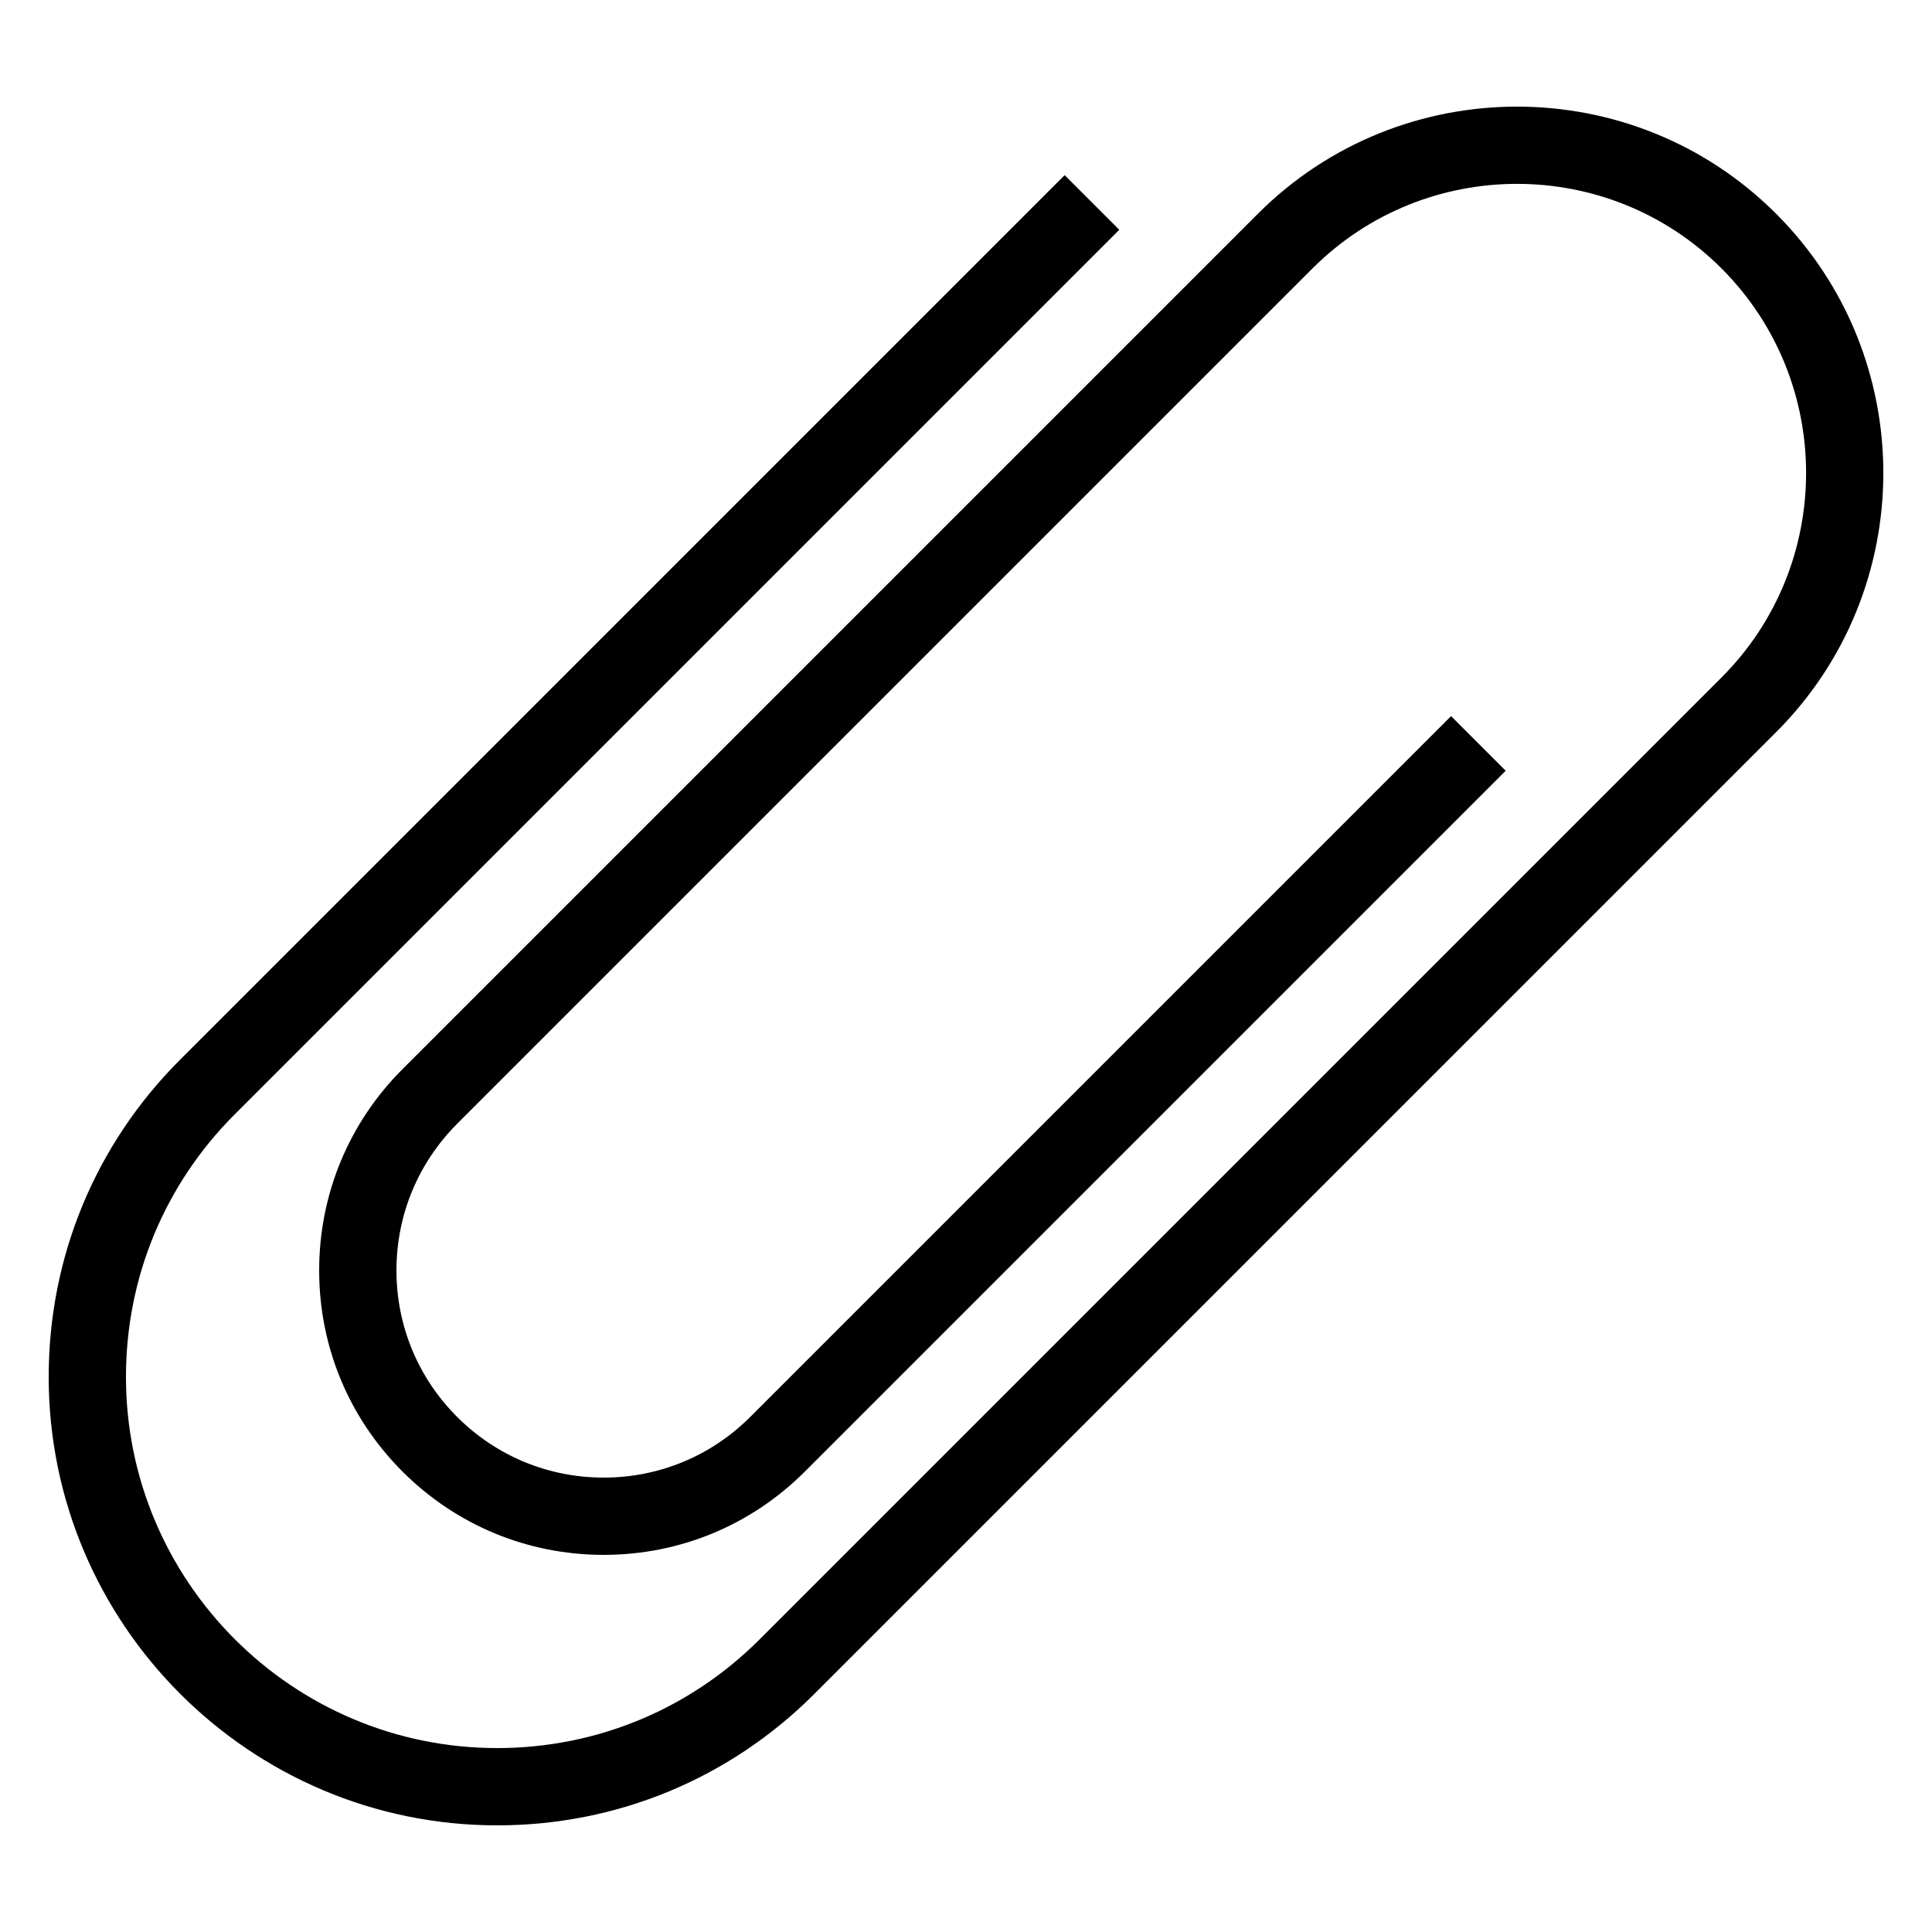
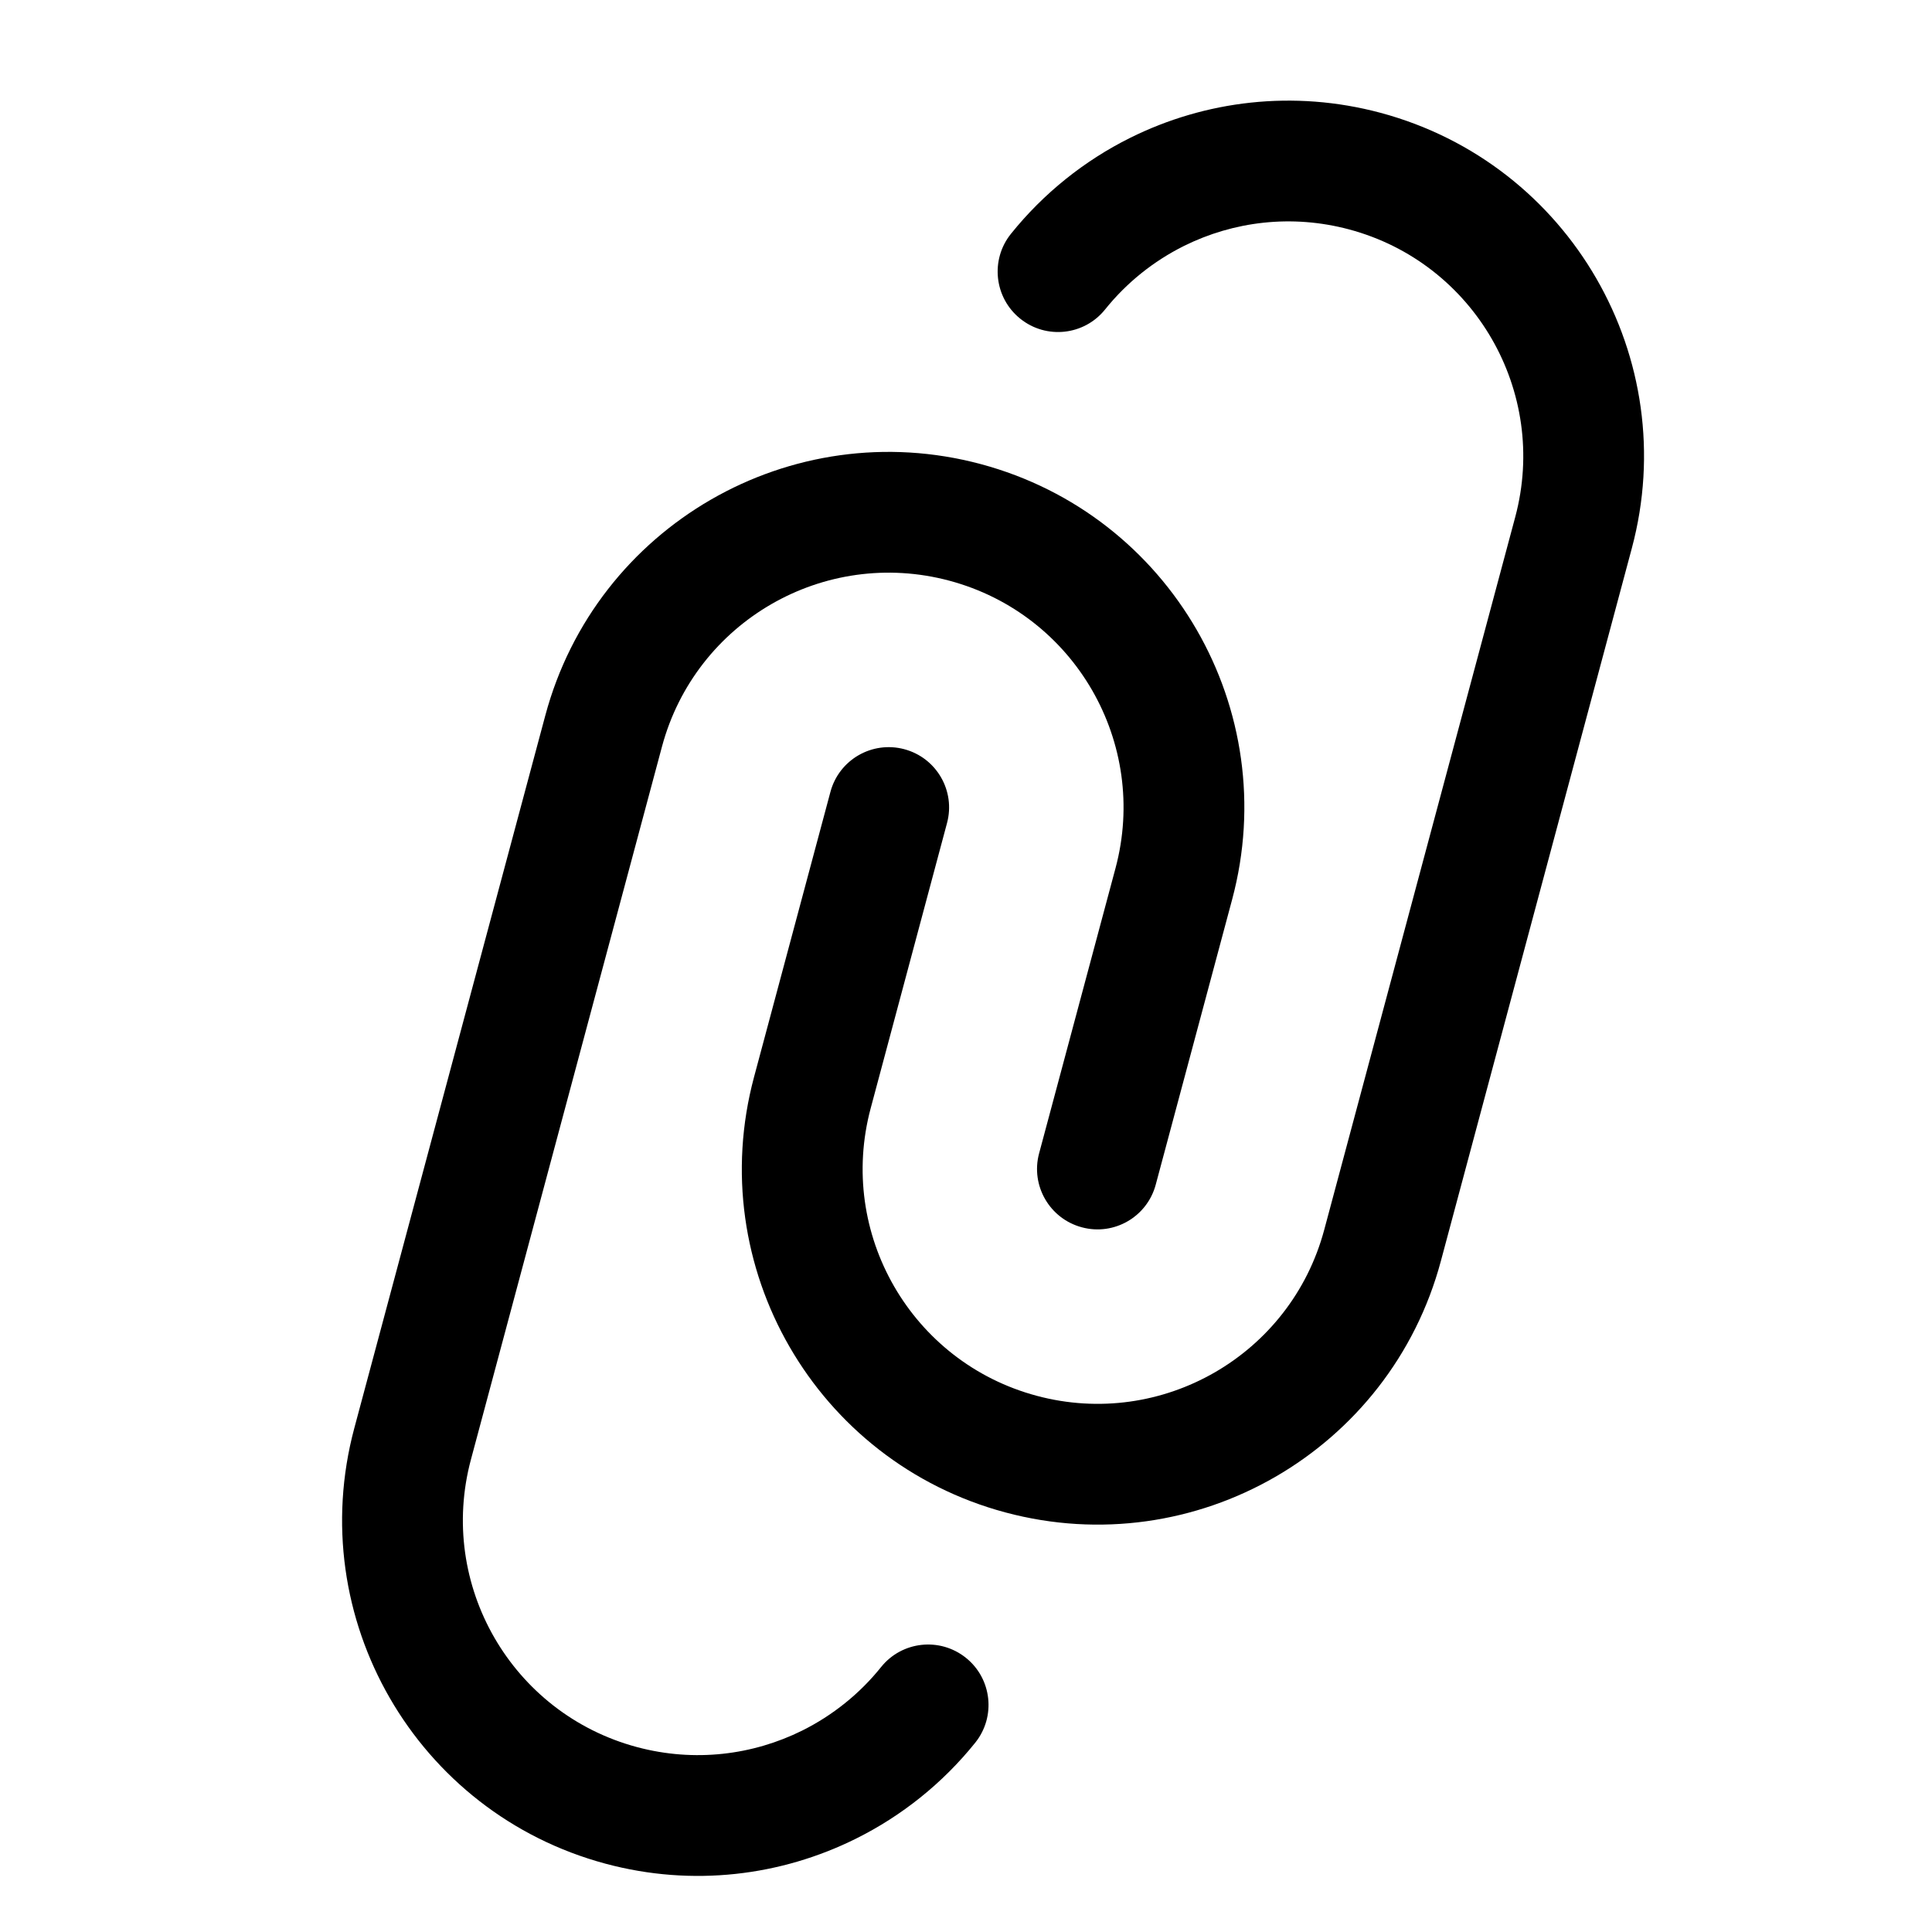
- <svg xmlns="http://www.w3.org/2000/svg" version="1.1" id="Layer_1" x="0px" y="0px" viewBox="0 0 50 50" style="enable-background:new 0 0 50 50;" xml:space="preserve">
-   <g id="Layer_1_1_">
-     <path d="M12.866,47.24c3.1,0,6.015-1.207,8.207-3.399l24.894-24.894c3.698-3.698,3.698-9.716,0-13.414   c-3.697-3.698-9.717-3.698-13.414,0L10.418,27.668c-1.391,1.391-2.157,3.241-2.158,5.208s0.765,3.816,2.156,5.207   s3.24,2.157,5.208,2.157c1.967,0,3.816-0.766,5.207-2.157l18.136-18.136l-1.414-1.414L19.417,36.669   c-1.013,1.013-2.36,1.571-3.795,1.571c-1.433,0-2.779-0.558-3.792-1.571s-1.57-2.36-1.57-3.792c0.001-1.434,0.56-2.781,1.572-3.795   L33.967,6.947c2.918-2.918,7.668-2.918,10.586,0s2.918,7.667,0,10.586L19.659,42.427c-1.814,1.814-4.228,2.813-6.793,2.813   c-5.297,0-9.606-4.31-9.606-9.606c0-2.566,0.999-4.979,2.813-6.793L28.967,5.947l-1.414-1.414L4.659,27.427   c-2.192,2.191-3.399,5.106-3.399,8.207C1.26,42.033,6.467,47.24,12.866,47.24z" />
-   </g>
+ <svg xmlns="http://www.w3.org/2000/svg" width="24" height="24" viewBox="0 0 24 24" fill="none">
+   <path d="M14.708 3.055C15.323 2.75 16.045 2.659 16.76 2.85C18.316 3.267 19.239 4.867 18.823 6.422L16.45 15.277C16.033 16.833 14.434 17.756 12.878 17.339C11.322 16.922 10.399 15.323 10.816 13.767L11.764 10.225C11.872 9.825 11.634 9.414 11.234 9.307C10.834 9.2 10.423 9.437 10.316 9.837L9.367 13.379C8.735 15.735 10.134 18.157 12.49 18.788C14.846 19.419 17.268 18.021 17.899 15.665L20.271 6.811C20.903 4.455 19.505 2.033 17.148 1.401C16.067 1.112 14.97 1.25 14.04 1.712C13.471 1.995 12.963 2.401 12.558 2.905C12.299 3.228 12.351 3.7 12.674 3.959C12.997 4.219 13.469 4.167 13.728 3.844C13.995 3.511 14.331 3.243 14.708 3.055Z" fill="black" />
+   <path d="M8.223 9.276C8.64 7.72 10.239 6.797 11.795 7.214C13.351 7.631 14.274 9.23 13.857 10.786L12.908 14.328C12.801 14.728 13.039 15.139 13.439 15.246C13.839 15.354 14.25 15.116 14.357 14.716L15.306 11.174C15.938 8.818 14.539 6.396 12.183 5.765C9.827 5.134 7.405 6.532 6.774 8.888L4.401 17.742C3.77 20.099 5.168 22.52 7.524 23.152C8.606 23.442 9.703 23.303 10.632 22.841C11.202 22.558 11.71 22.152 12.115 21.648C12.374 21.325 12.322 20.853 11.999 20.594C11.676 20.335 11.204 20.386 10.945 20.709C10.678 21.042 10.342 21.31 9.965 21.498C9.35 21.803 8.628 21.894 7.913 21.703C6.357 21.286 5.433 19.687 5.85 18.131L8.223 9.276Z" fill="black" />
</svg>
